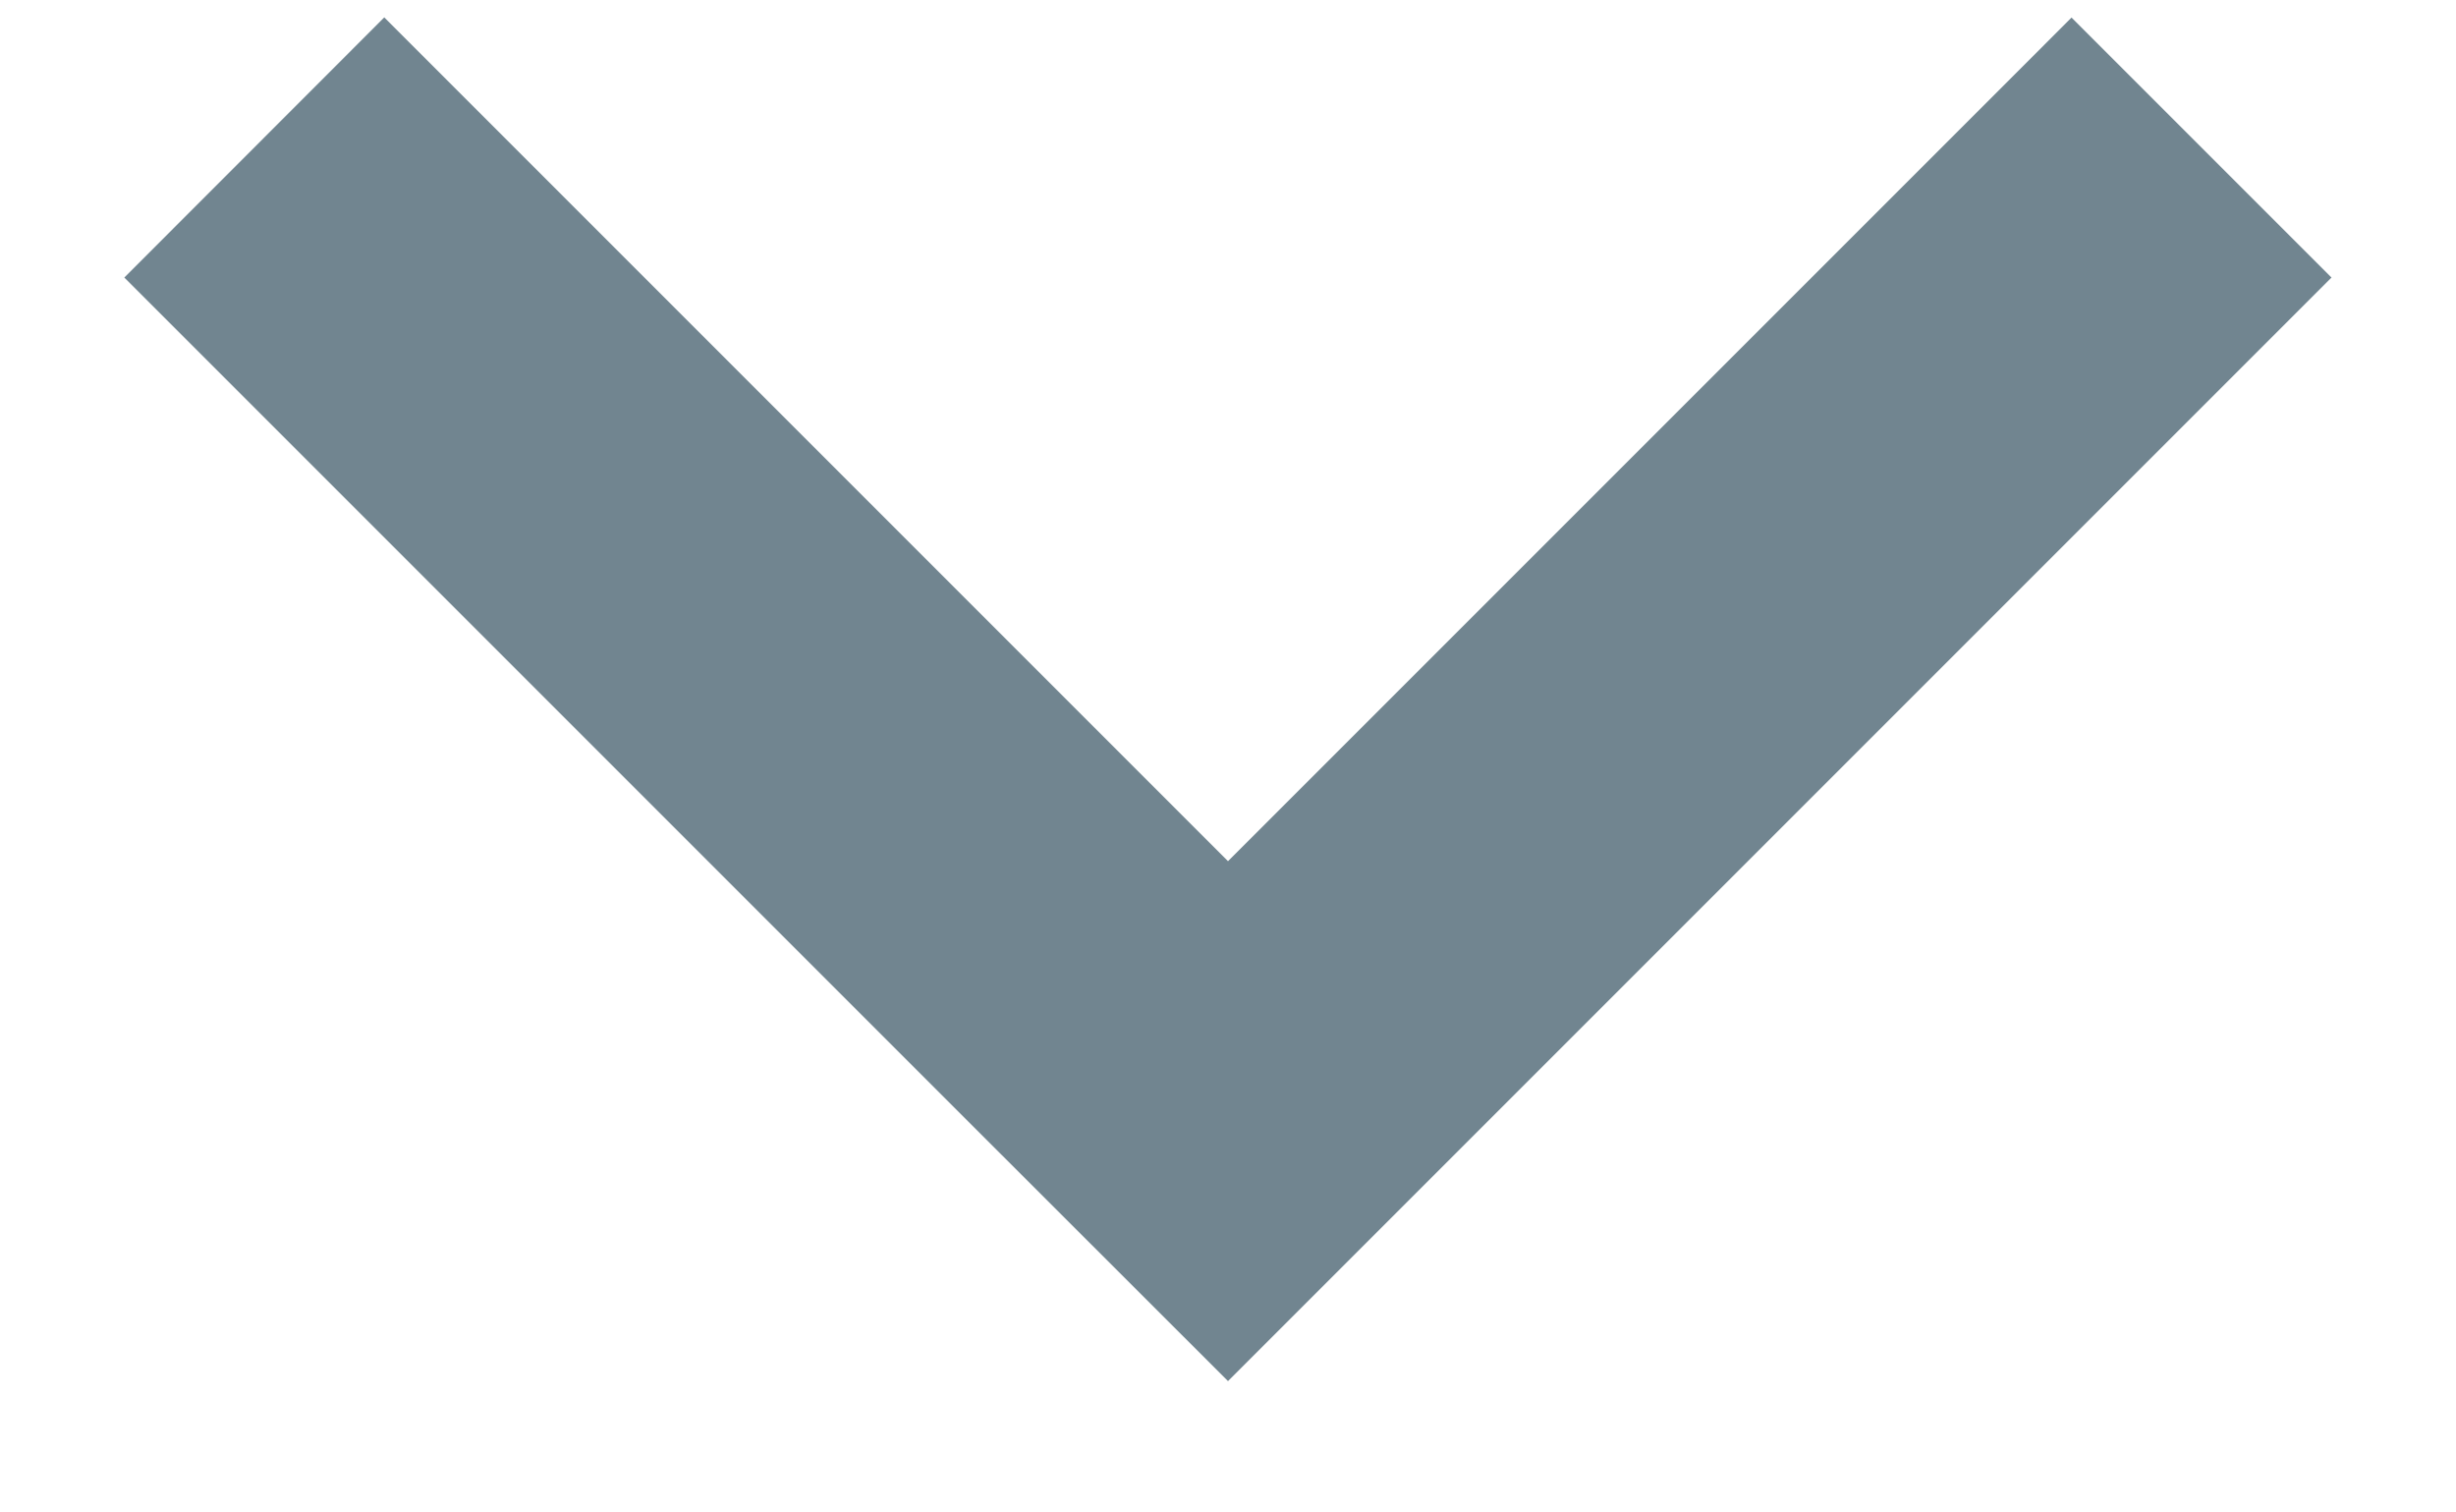
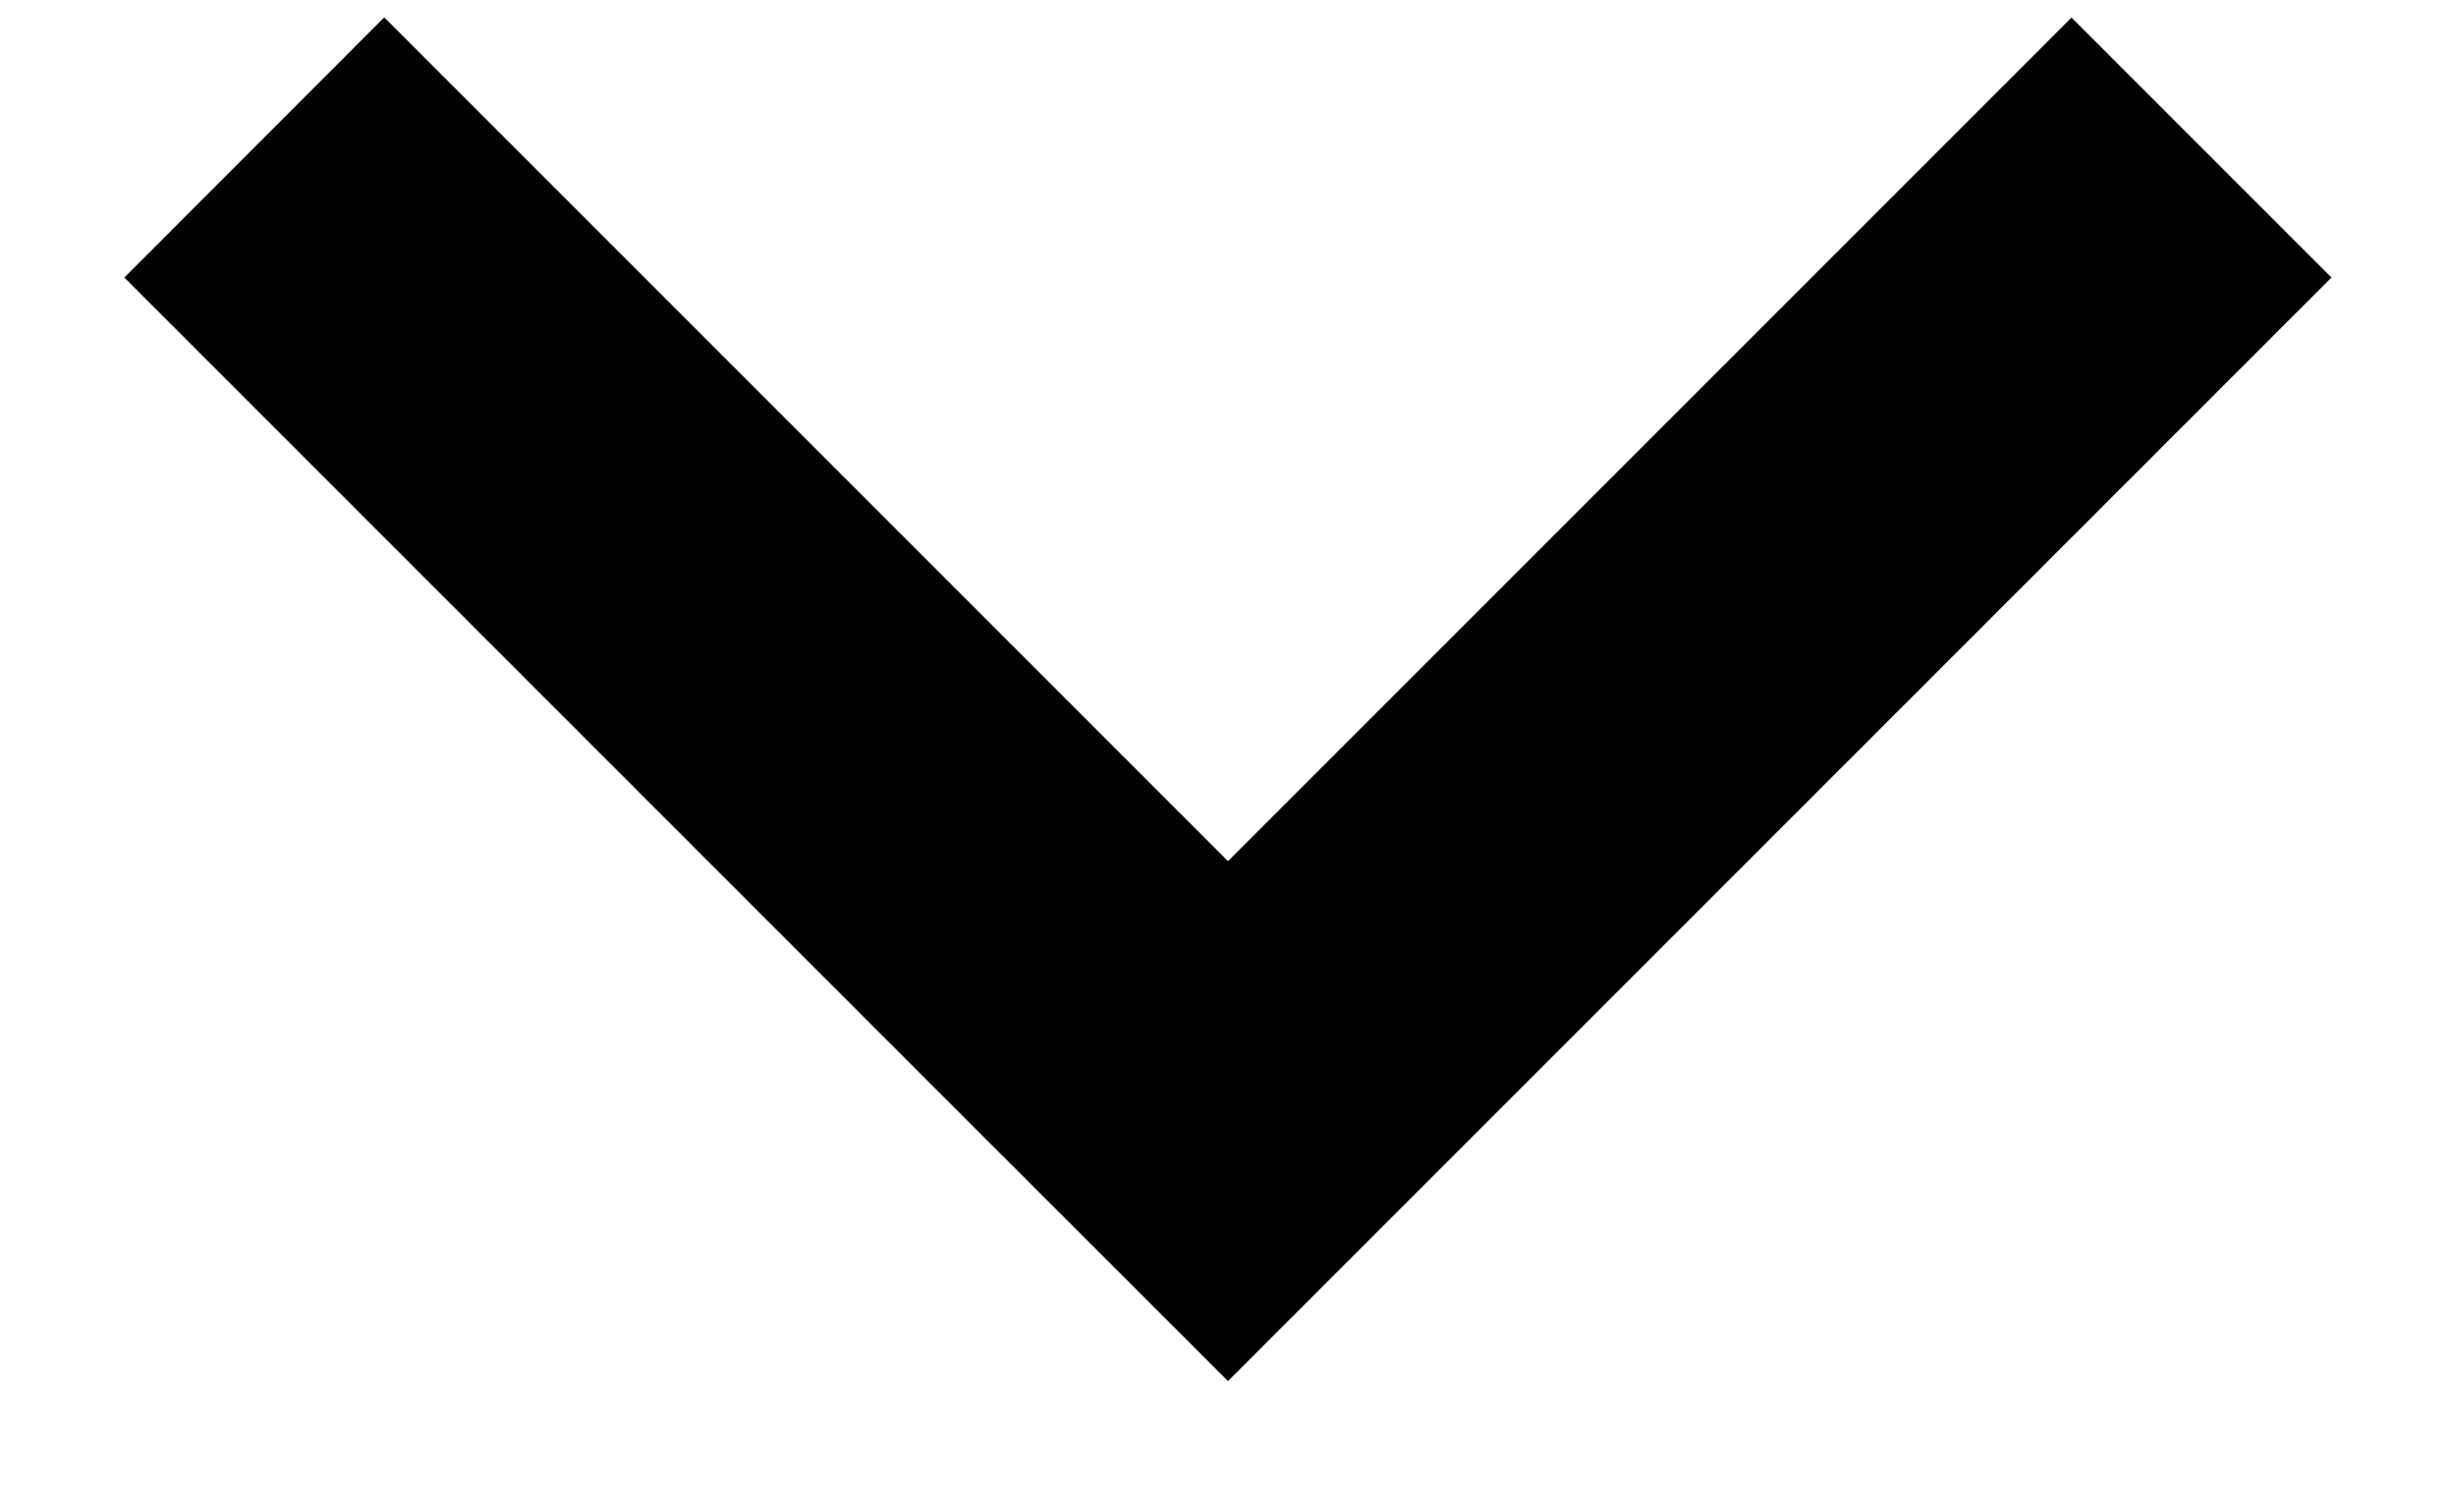
- <svg xmlns="http://www.w3.org/2000/svg" width="13" height="8" viewBox="0 0 13 8" fill="none">
-   <path fill-rule="evenodd" clip-rule="evenodd" d="M2.034 0.092L0.658 1.469L5.123 5.934L5.123 5.934L6.5 7.31L12.341 1.469L10.965 0.093L6.5 4.558L2.034 0.092Z" fill="#718590" />
+ <svg xmlns="http://www.w3.org/2000/svg" width="13" height="8" viewBox="0 0 13 8">
+   <path fill-rule="evenodd" clip-rule="evenodd" d="M2.034 0.092L0.658 1.469L5.123 5.934L5.123 5.934L6.5 7.31L12.341 1.469L10.965 0.093L6.5 4.558L2.034 0.092Z" />
</svg>
